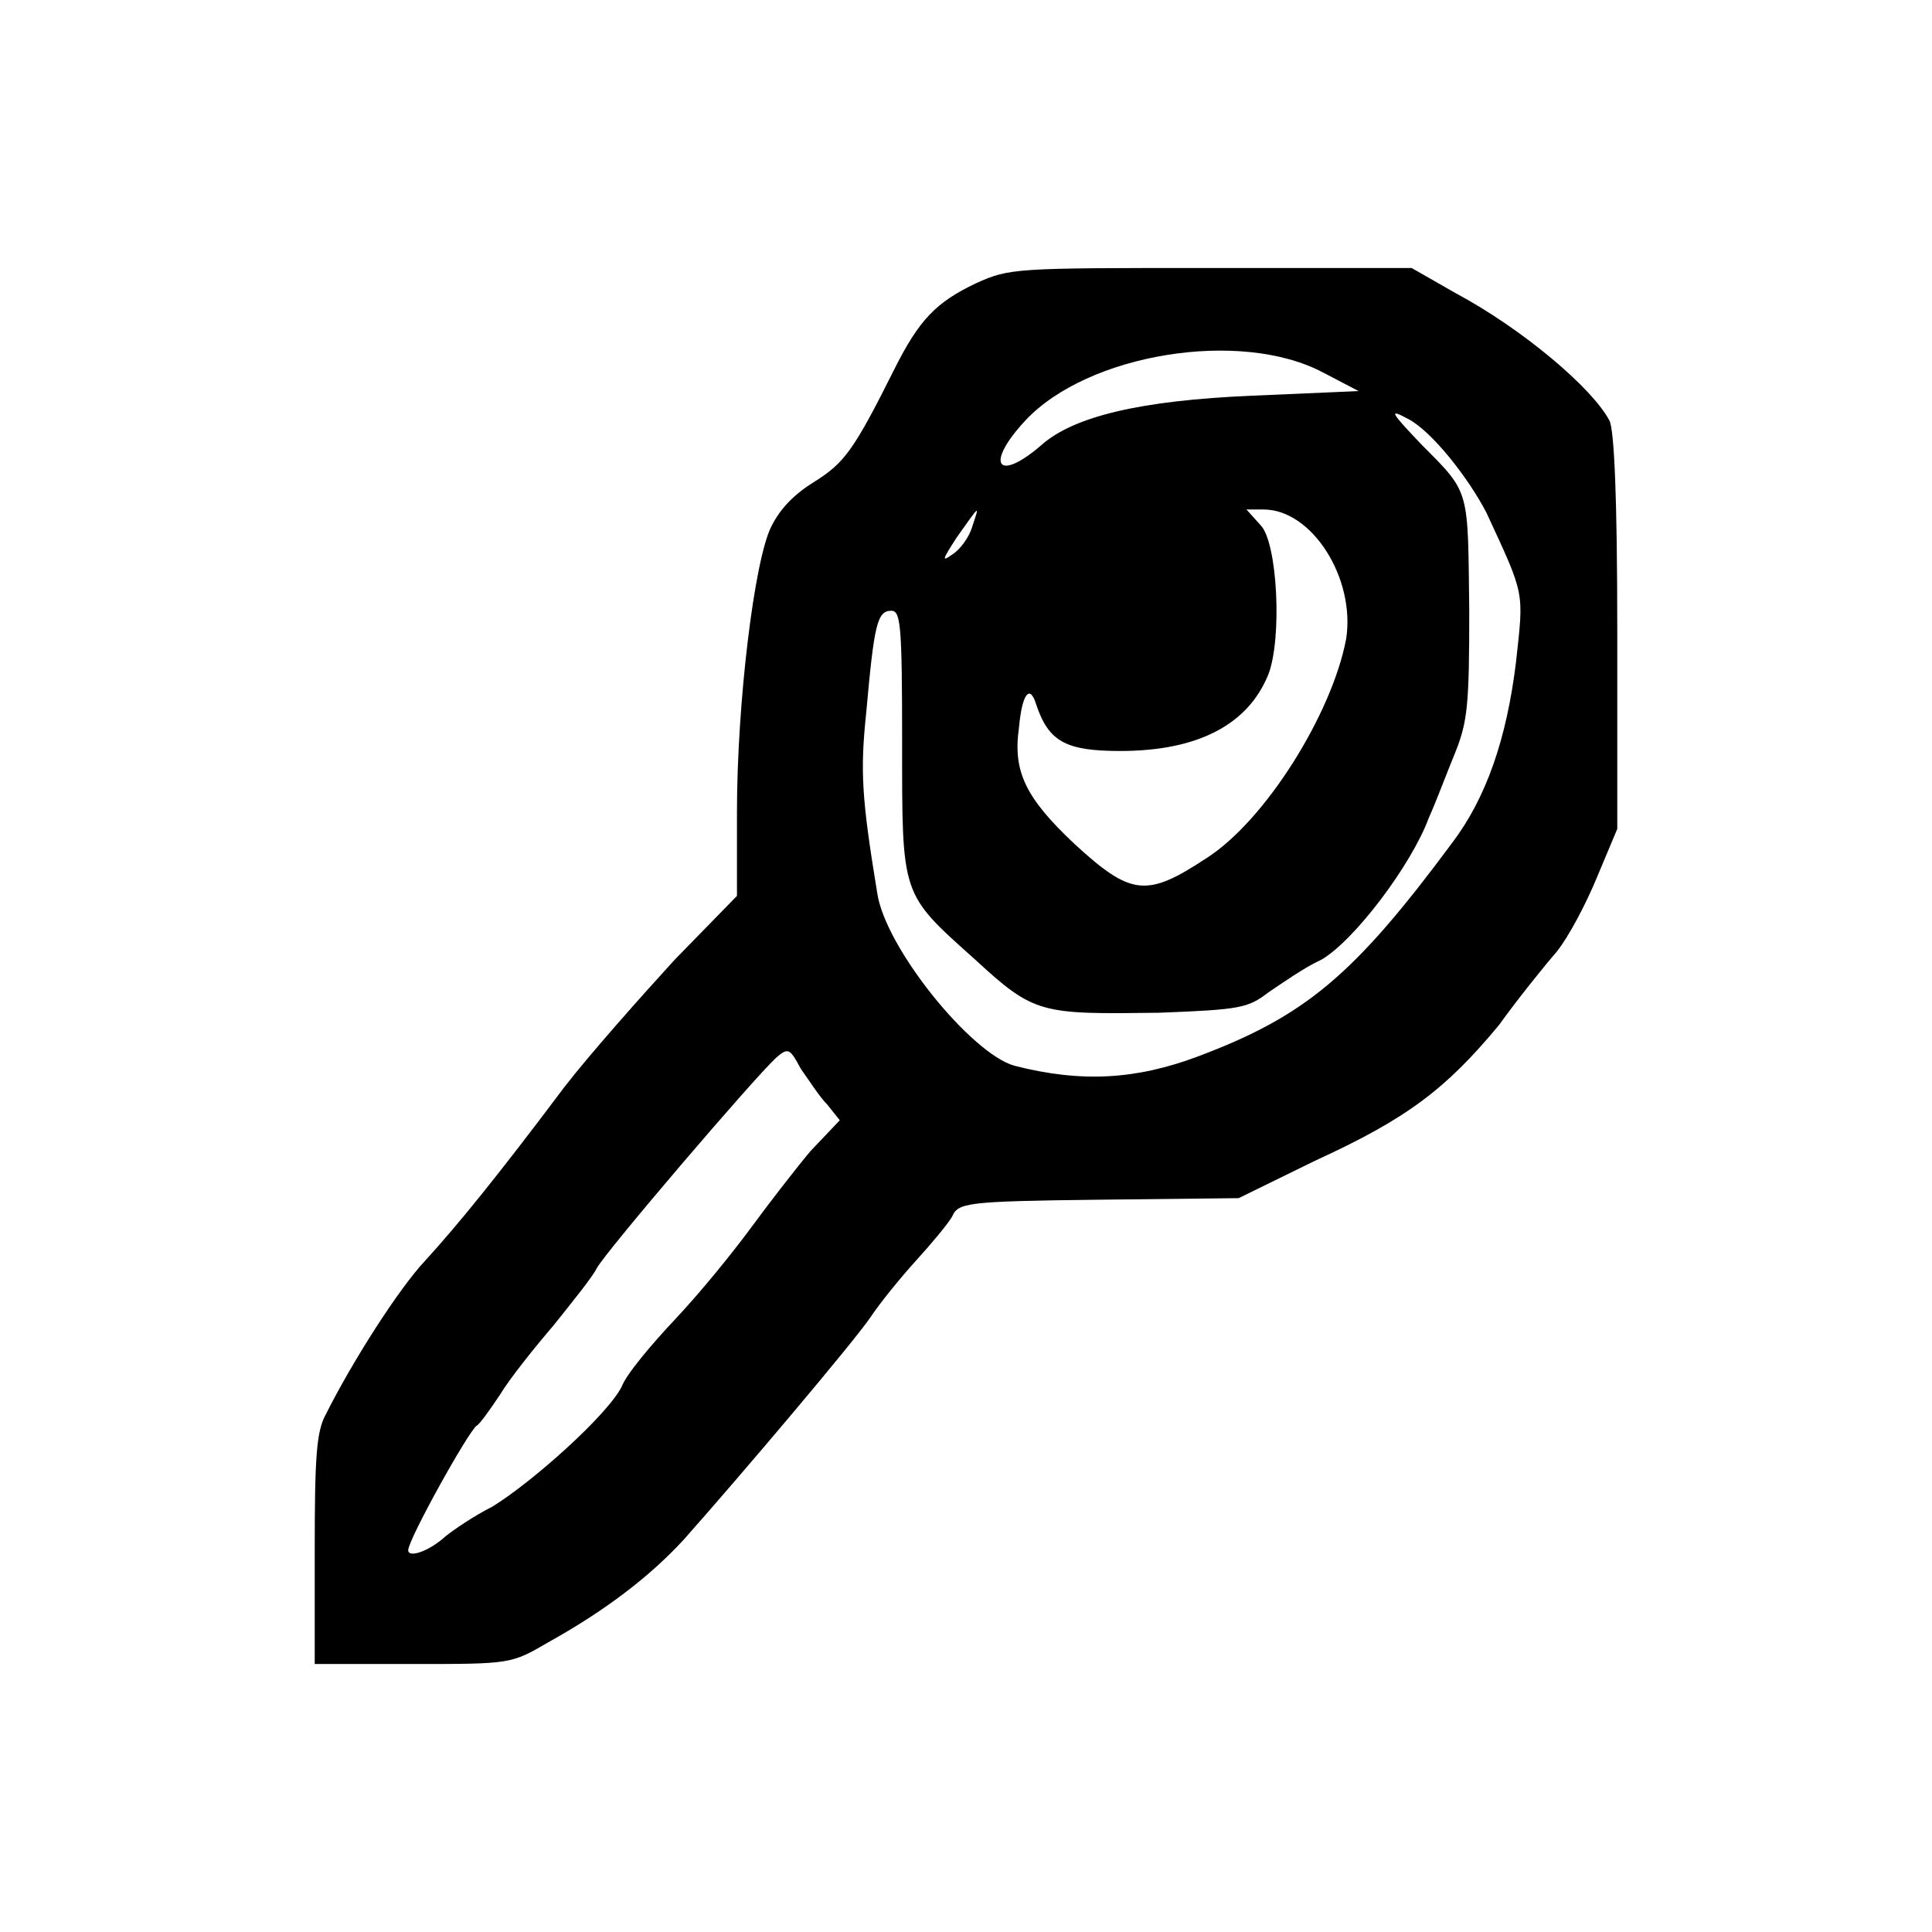
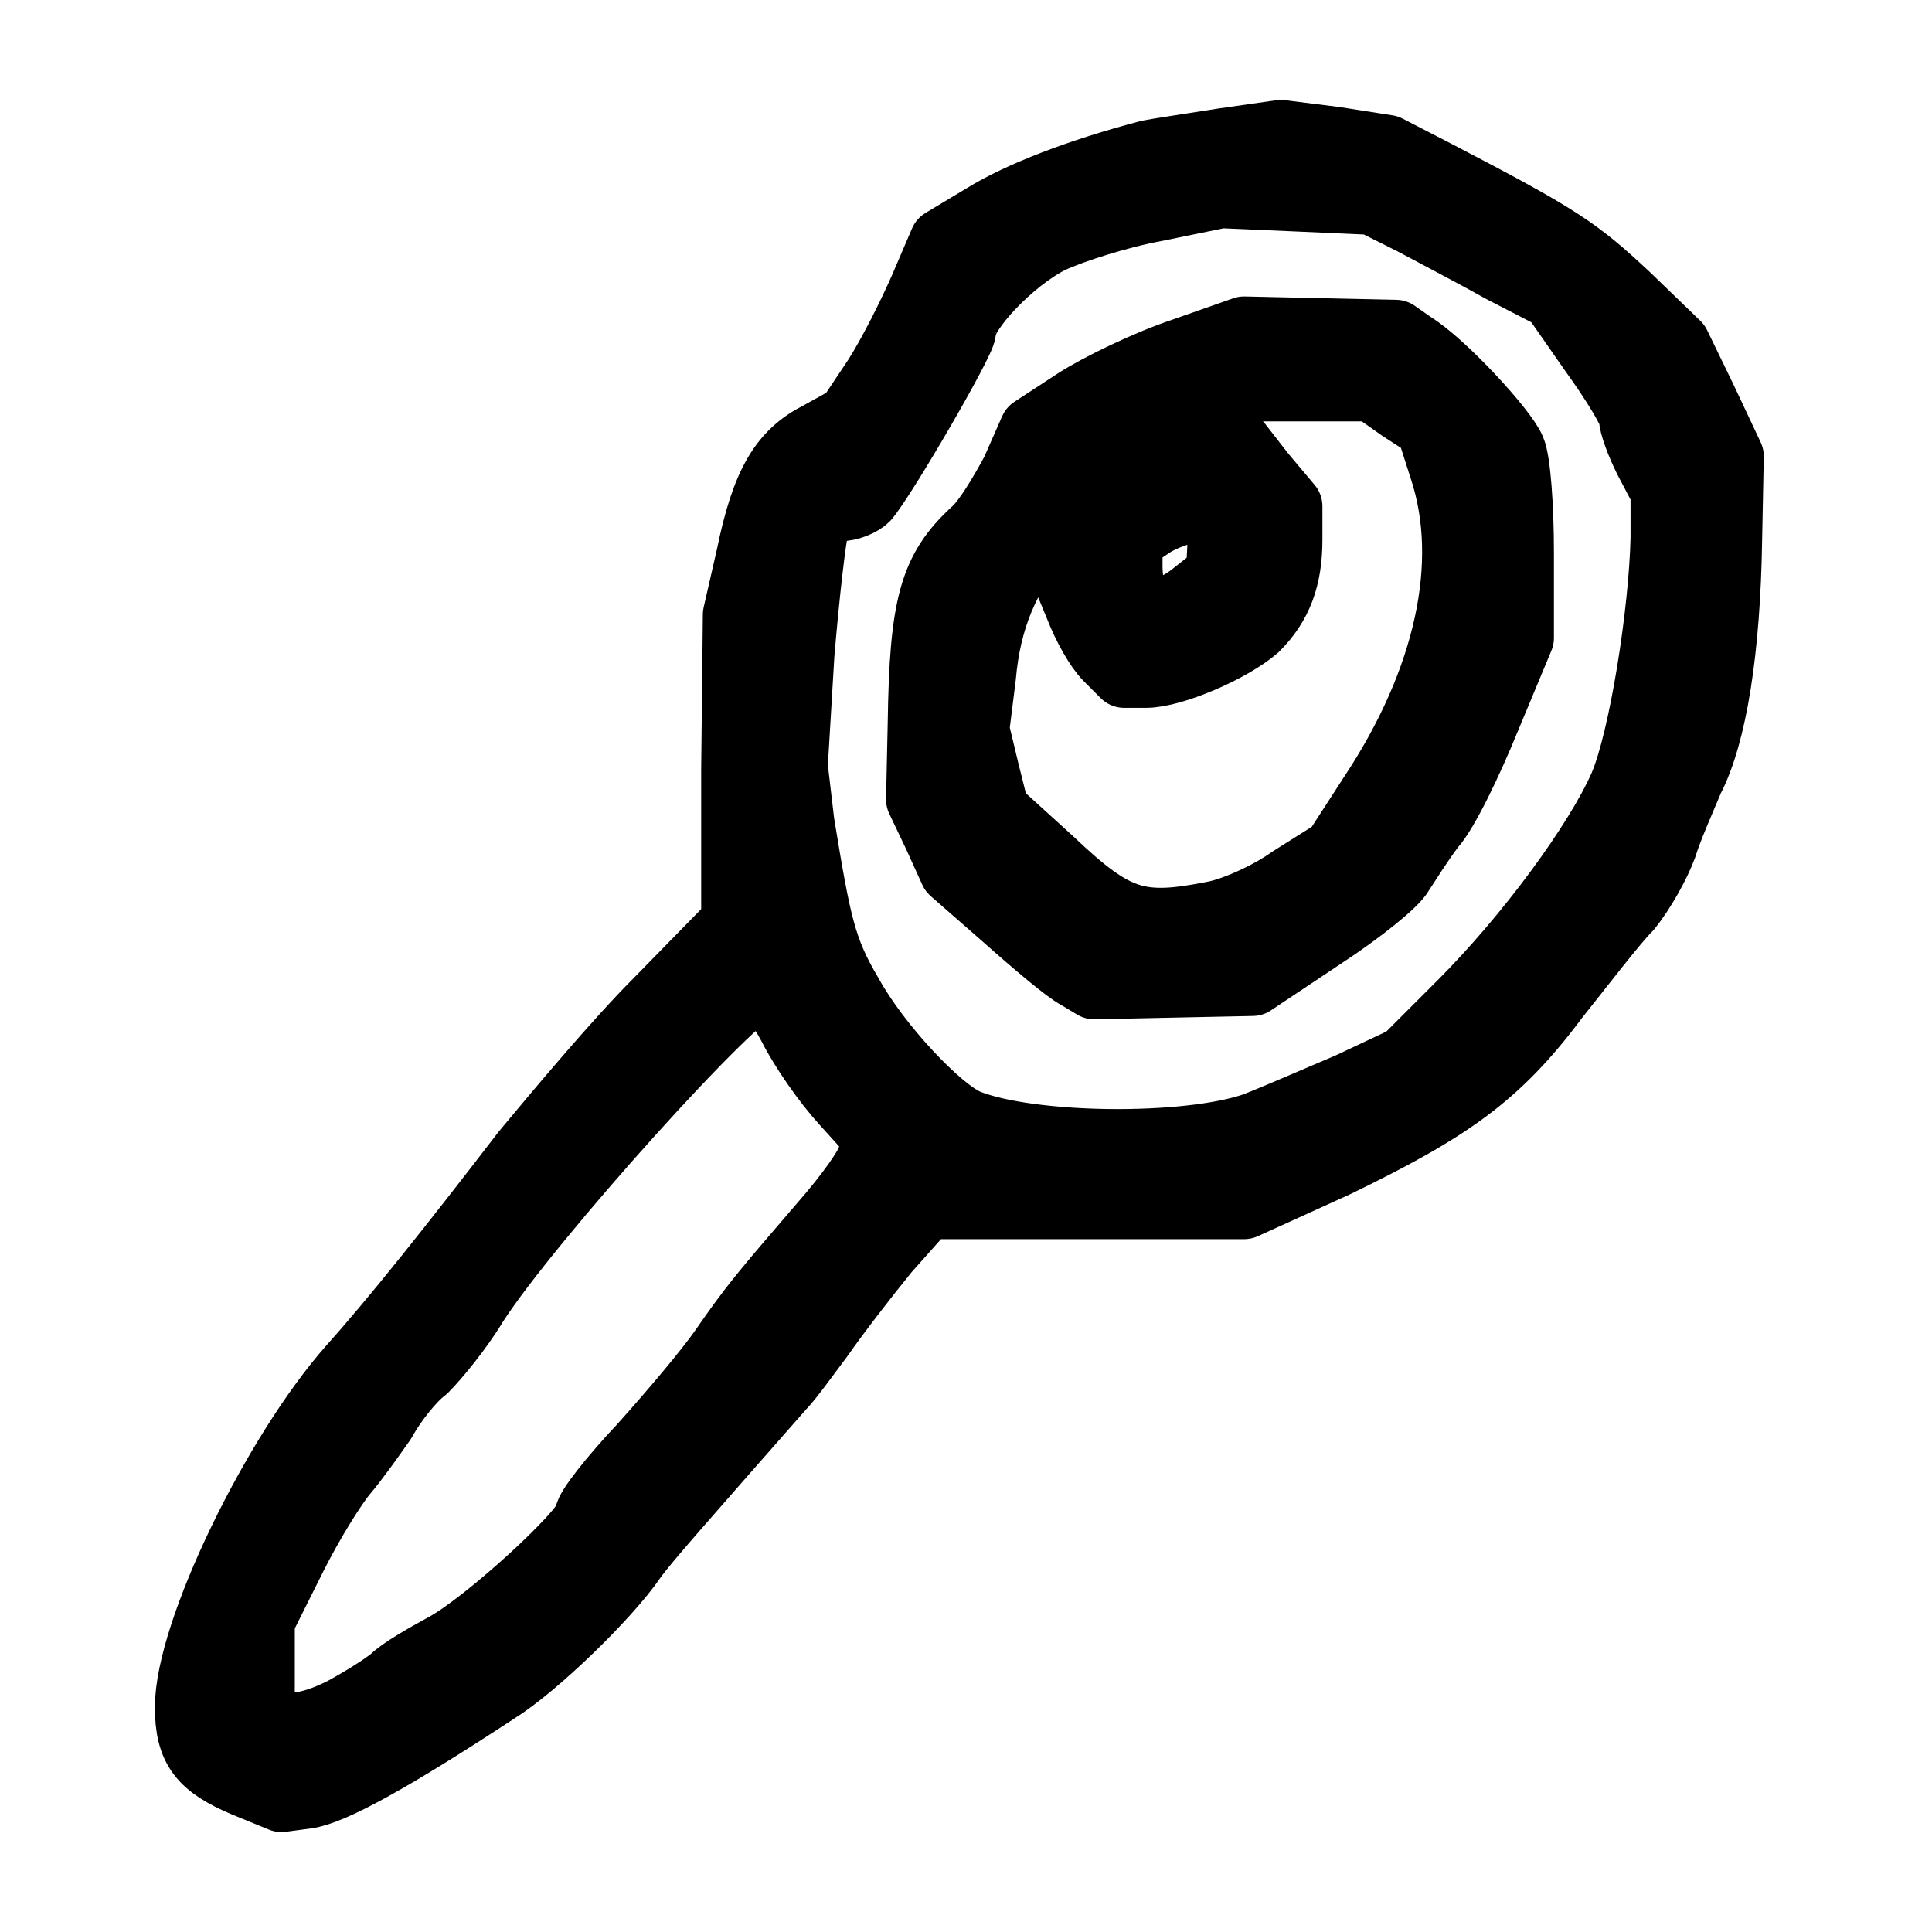
- <svg xmlns="http://www.w3.org/2000/svg" viewBox="-12 -12 124 124">
-   <path fill="currentColor" d="M8.2 87.5C8.2 81.6 8.3 79.9 8.9 78.8C10.6 75.4 13.6 70.7 15.3 68.9C17.4 66.6 20.0 63.4 24.2 57.8C25.9 55.6 29.2 51.9 31.3 49.6L35.3 45.5L35.3 40.1C35.3 33.2 36.4 24.0 37.5 21.8C38.1 20.6 39.0 19.7 40.3 18.9C42.2 17.7 42.8 16.9 45.4 11.7C47.0 8.5 48.1 7.4 50.6 6.2C52.8 5.2 53.1 5.2 65.7 5.2L78.6 5.2L81.4 6.8C85.7 9.1 90.2 12.9 91.3 15.0C91.6 15.6 91.8 19.8 91.8 28.5L91.8 41.2L90.5 44.3C89.8 46.0 88.7 48.1 87.9 49.1C87.2 49.9 85.5 52.0 84.2 53.8C80.8 57.9 78.3 59.8 72.4 62.5L67.5 64.9L58.5 65.0C49.9 65.1 49.5 65.2 49.1 66.1C48.8 66.6 47.8 67.8 46.8 68.9C45.8 70.0 44.5 71.6 43.9 72.5C42.9 74.0 35.8 82.4 31.9 86.8C29.7 89.2 26.8 91.4 23.2 93.4C20.8 94.8 20.8 94.8 14.5 94.8L8.2 94.8L8.2 87.5ZM16.6 86.6C17.1 86.2 18.4 85.3 19.6 84.7C22.2 83.1 27.0 78.8 27.9 77.0C28.2 76.2 29.8 74.3 31.4 72.6C33.0 70.9 35.1 68.3 36.2 66.8C37.3 65.3 39.0 63.1 40.0 61.9L41.9 59.9L41.1 58.9C40.6 58.4 39.9 57.3 39.4 56.6C38.7 55.3 38.6 55.2 37.8 55.9C36.3 57.3 26.9 68.3 26.3 69.4C26.0 70.0 24.7 71.6 23.5 73.1C22.3 74.5 20.7 76.5 20.1 77.5C19.5 78.4 18.8 79.4 18.6 79.5C18.1 79.8 14.2 86.8 14.2 87.5C14.2 88.0 15.5 87.6 16.6 86.6ZM64.9 55.8C71.8 53.2 74.9 50.6 81.2 42.1C83.4 39.2 84.7 35.4 85.3 30.5C85.8 25.9 85.9 26.3 83.4 20.9C82.2 18.6 79.9 15.7 78.4 14.9C77.1 14.2 77.2 14.4 79.3 16.6C82.4 19.7 82.2 19.4 82.3 27.2C82.3 33.2 82.2 34.3 81.4 36.3C80.9 37.5 80.2 39.4 79.7 40.5C78.6 43.5 74.9 48.4 72.8 49.6C71.7 50.1 70.3 51.1 69.4 51.7C68.1 52.7 67.6 52.8 62.4 53.0C54.8 53.1 54.4 53.1 50.6 49.6C45.8 45.3 45.9 45.6 45.9 35.6C45.9 28.0 45.8 27.2 45.2 27.2C44.3 27.2 44.1 28.1 43.6 33.7C43.2 37.5 43.3 39.2 44.3 45.3C44.8 48.8 50.3 55.6 53.1 56.4C57.4 57.5 60.9 57.3 64.9 55.8ZM65.4 43.1C69.2 40.7 73.5 33.8 74.4 29.0C75.0 25.1 72.2 20.7 69.1 20.7L68.0 20.7L68.9 21.7C70.0 22.8 70.3 29.0 69.4 31.3C68.1 34.5 64.9 36.2 59.9 36.2C56.4 36.2 55.3 35.6 54.5 33.2C54.1 31.9 53.6 32.5 53.4 34.7C53.0 37.5 53.8 39.2 57.0 42.2C60.6 45.5 61.6 45.6 65.4 43.1ZM50.4 21.8C50.9 20.3 50.9 20.4 49.4 22.5C48.5 23.9 48.4 24.1 49.1 23.6C49.6 23.3 50.2 22.5 50.4 21.8ZM54.8 16.6C56.9 14.7 61.3 13.7 68.3 13.4L75.2 13.1L72.9 11.9C67.6 9.1 57.8 10.7 53.8 15.0C51.2 17.8 52.0 19.0 54.8 16.6Z" />
+ <svg xmlns="http://www.w3.org/2000/svg" viewBox="-8 -8 116 116">
+   <path fill="currentColor" stroke="currentColor" stroke-width="4" stroke-linejoin="round" d="M6.7 99.1C4.1 98.0 3.3 97.0 3.3 94.5C3.3 90.0 8.5 79.3 13.1 74.1C15.7 71.2 19.2 66.8 23.5 61.2C25.5 58.8 29.0 54.6 31.5 52.1L36.1 47.4L36.1 38.2L36.2 28.9L37.0 25.4C37.9 21.0 39.0 19.2 41.2 18.1L43.0 17.1L44.6 14.7C45.5 13.3 46.7 10.9 47.4 9.3L48.6 6.5L51.1 5.0C53.2 3.7 56.8 2.3 61.0 1.2C61.5 1.1 63.5 0.8 65.4 0.5L68.9 0.0L72.1 0.4L75.3 0.9L78.4 2.5C85.7 6.3 86.7 7.0 89.7 9.8L92.7 12.7L94.3 16.0L95.9 19.4L95.8 24.4C95.7 31.0 94.9 36.1 93.5 38.8C93.0 40.0 92.2 41.8 91.9 42.8C91.5 43.9 90.6 45.5 89.8 46.5C88.9 47.4 87.0 49.9 85.4 51.9C81.9 56.6 79.0 58.6 72.2 61.9L66.7 64.4L57.2 64.4L47.6 64.4L45.2 67.1C43.9 68.7 42.2 70.9 41.3 72.2C40.4 73.4 39.4 74.8 38.9 75.3C33.1 81.9 30.7 84.6 30.0 85.6C28.5 87.8 24.2 92.0 21.8 93.5C15.4 97.7 11.9 99.6 10.4 99.8L8.9 100.0L6.7 99.1ZM12.6 94.7C13.7 94.1 15.0 93.3 15.6 92.8C16.1 92.3 17.5 91.5 18.6 90.9C21.1 89.6 27.3 83.9 27.3 83.0C27.3 82.6 28.8 80.7 30.5 78.9C32.3 76.9 34.5 74.3 35.4 73.0C37.2 70.4 37.8 69.7 41.5 65.4C42.9 63.8 44.2 62.0 44.3 61.4L44.6 60.3L42.7 58.2C41.6 57.0 40.2 55.0 39.5 53.6C38.8 52.3 38.0 51.2 37.7 51.2C36.4 51.2 23.7 65.3 20.5 70.3C19.6 71.8 18.2 73.5 17.5 74.2C16.7 74.8 15.6 76.2 15.0 77.3C14.3 78.3 13.3 79.7 12.7 80.4C12.1 81.1 10.7 83.3 9.6 85.5L7.7 89.3L7.7 92.2L7.7 95.1L8.2 95.4C9.4 95.8 10.6 95.7 12.6 94.7ZM67.3 59.6C68.6 59.1 71.1 58.0 73.0 57.2L76.4 55.6L79.7 52.3C83.8 48.2 87.9 42.6 89.4 39.2C90.6 36.4 91.8 28.8 91.9 24.3L91.9 21.5L90.9 19.6C90.4 18.6 90.0 17.5 90.0 17.1C90.0 16.7 88.9 14.9 87.6 13.1L85.3 9.8L82.2 8.2C80.6 7.3 78.1 6.0 76.8 5.3L74.4 4.1L69.9 3.9L65.3 3.7L61.4 4.5C59.2 4.9 56.4 5.8 55.1 6.4C52.7 7.6 49.8 10.7 49.8 11.9C49.8 12.5 45.1 20.6 44.0 21.9C43.7 22.2 43.0 22.5 42.4 22.5L41.2 22.5L41.0 23.5C40.8 24.2 40.4 27.7 40.1 31.3L39.7 38.0L40.1 41.4C41.1 47.5 41.4 49.0 43.0 51.7C44.7 54.8 48.4 58.7 50.1 59.4C53.9 60.9 63.2 61.0 67.3 59.6ZM56.7 50.6C56.1 50.3 54.2 48.7 52.4 47.1L49.2 44.3L48.2 42.1L47.2 40.0L47.3 35.4C47.4 28.3 48.0 26.2 50.5 23.9C51.2 23.3 52.2 21.6 52.9 20.3L54.0 17.8L56.6 16.1C58.0 15.2 60.9 13.8 63.0 13.1L66.7 11.8L71.2 11.9L75.8 12.0L76.8 12.7C78.6 13.8 82.3 17.8 82.8 19.0C83.1 19.7 83.3 22.4 83.3 25.2L83.3 30.3L81.3 35.1C80.2 37.8 78.8 40.7 78.0 41.6C77.3 42.5 76.5 43.8 76.1 44.4C75.8 45.0 73.7 46.7 71.4 48.2L67.2 51.0L62.4 51.1L57.7 51.2L56.7 50.6ZM64.9 46.9C66.0 46.7 68.1 45.8 69.5 44.8L72.2 43.1L74.4 39.7C78.9 32.9 80.5 25.8 78.6 20.1L77.8 17.6L76.1 16.5L74.4 15.3L70.7 15.3L67.0 15.3L63.1 16.6L59.1 17.8L57.5 19.3C56.7 20.1 56.0 21.1 56.0 21.6C56.0 22.1 55.4 23.2 54.6 24.0C52.4 26.5 51.3 29.2 51.0 32.6L50.6 35.8L51.2 38.3L51.8 40.7L55.1 43.7C59.0 47.4 60.4 47.8 64.9 46.9ZM58.5 31.5C57.9 30.9 57.2 29.6 56.8 28.6L56.1 26.9L56.4 25.3C57.4 21.1 60.5 18.7 64.8 18.7L66.4 18.7L67.8 20.5L69.4 22.4L69.4 24.4C69.4 26.7 68.8 28.3 67.4 29.7C65.9 31.0 62.4 32.5 60.8 32.5L59.5 32.5L58.5 31.5ZM63.8 27.6L65.2 26.5L65.3 24.6L65.3 22.7L64.1 22.6C63.4 22.5 62.2 22.9 61.3 23.4L59.8 24.4L59.8 26.0C59.8 28.8 61.5 29.5 63.8 27.6Z" />
</svg>
